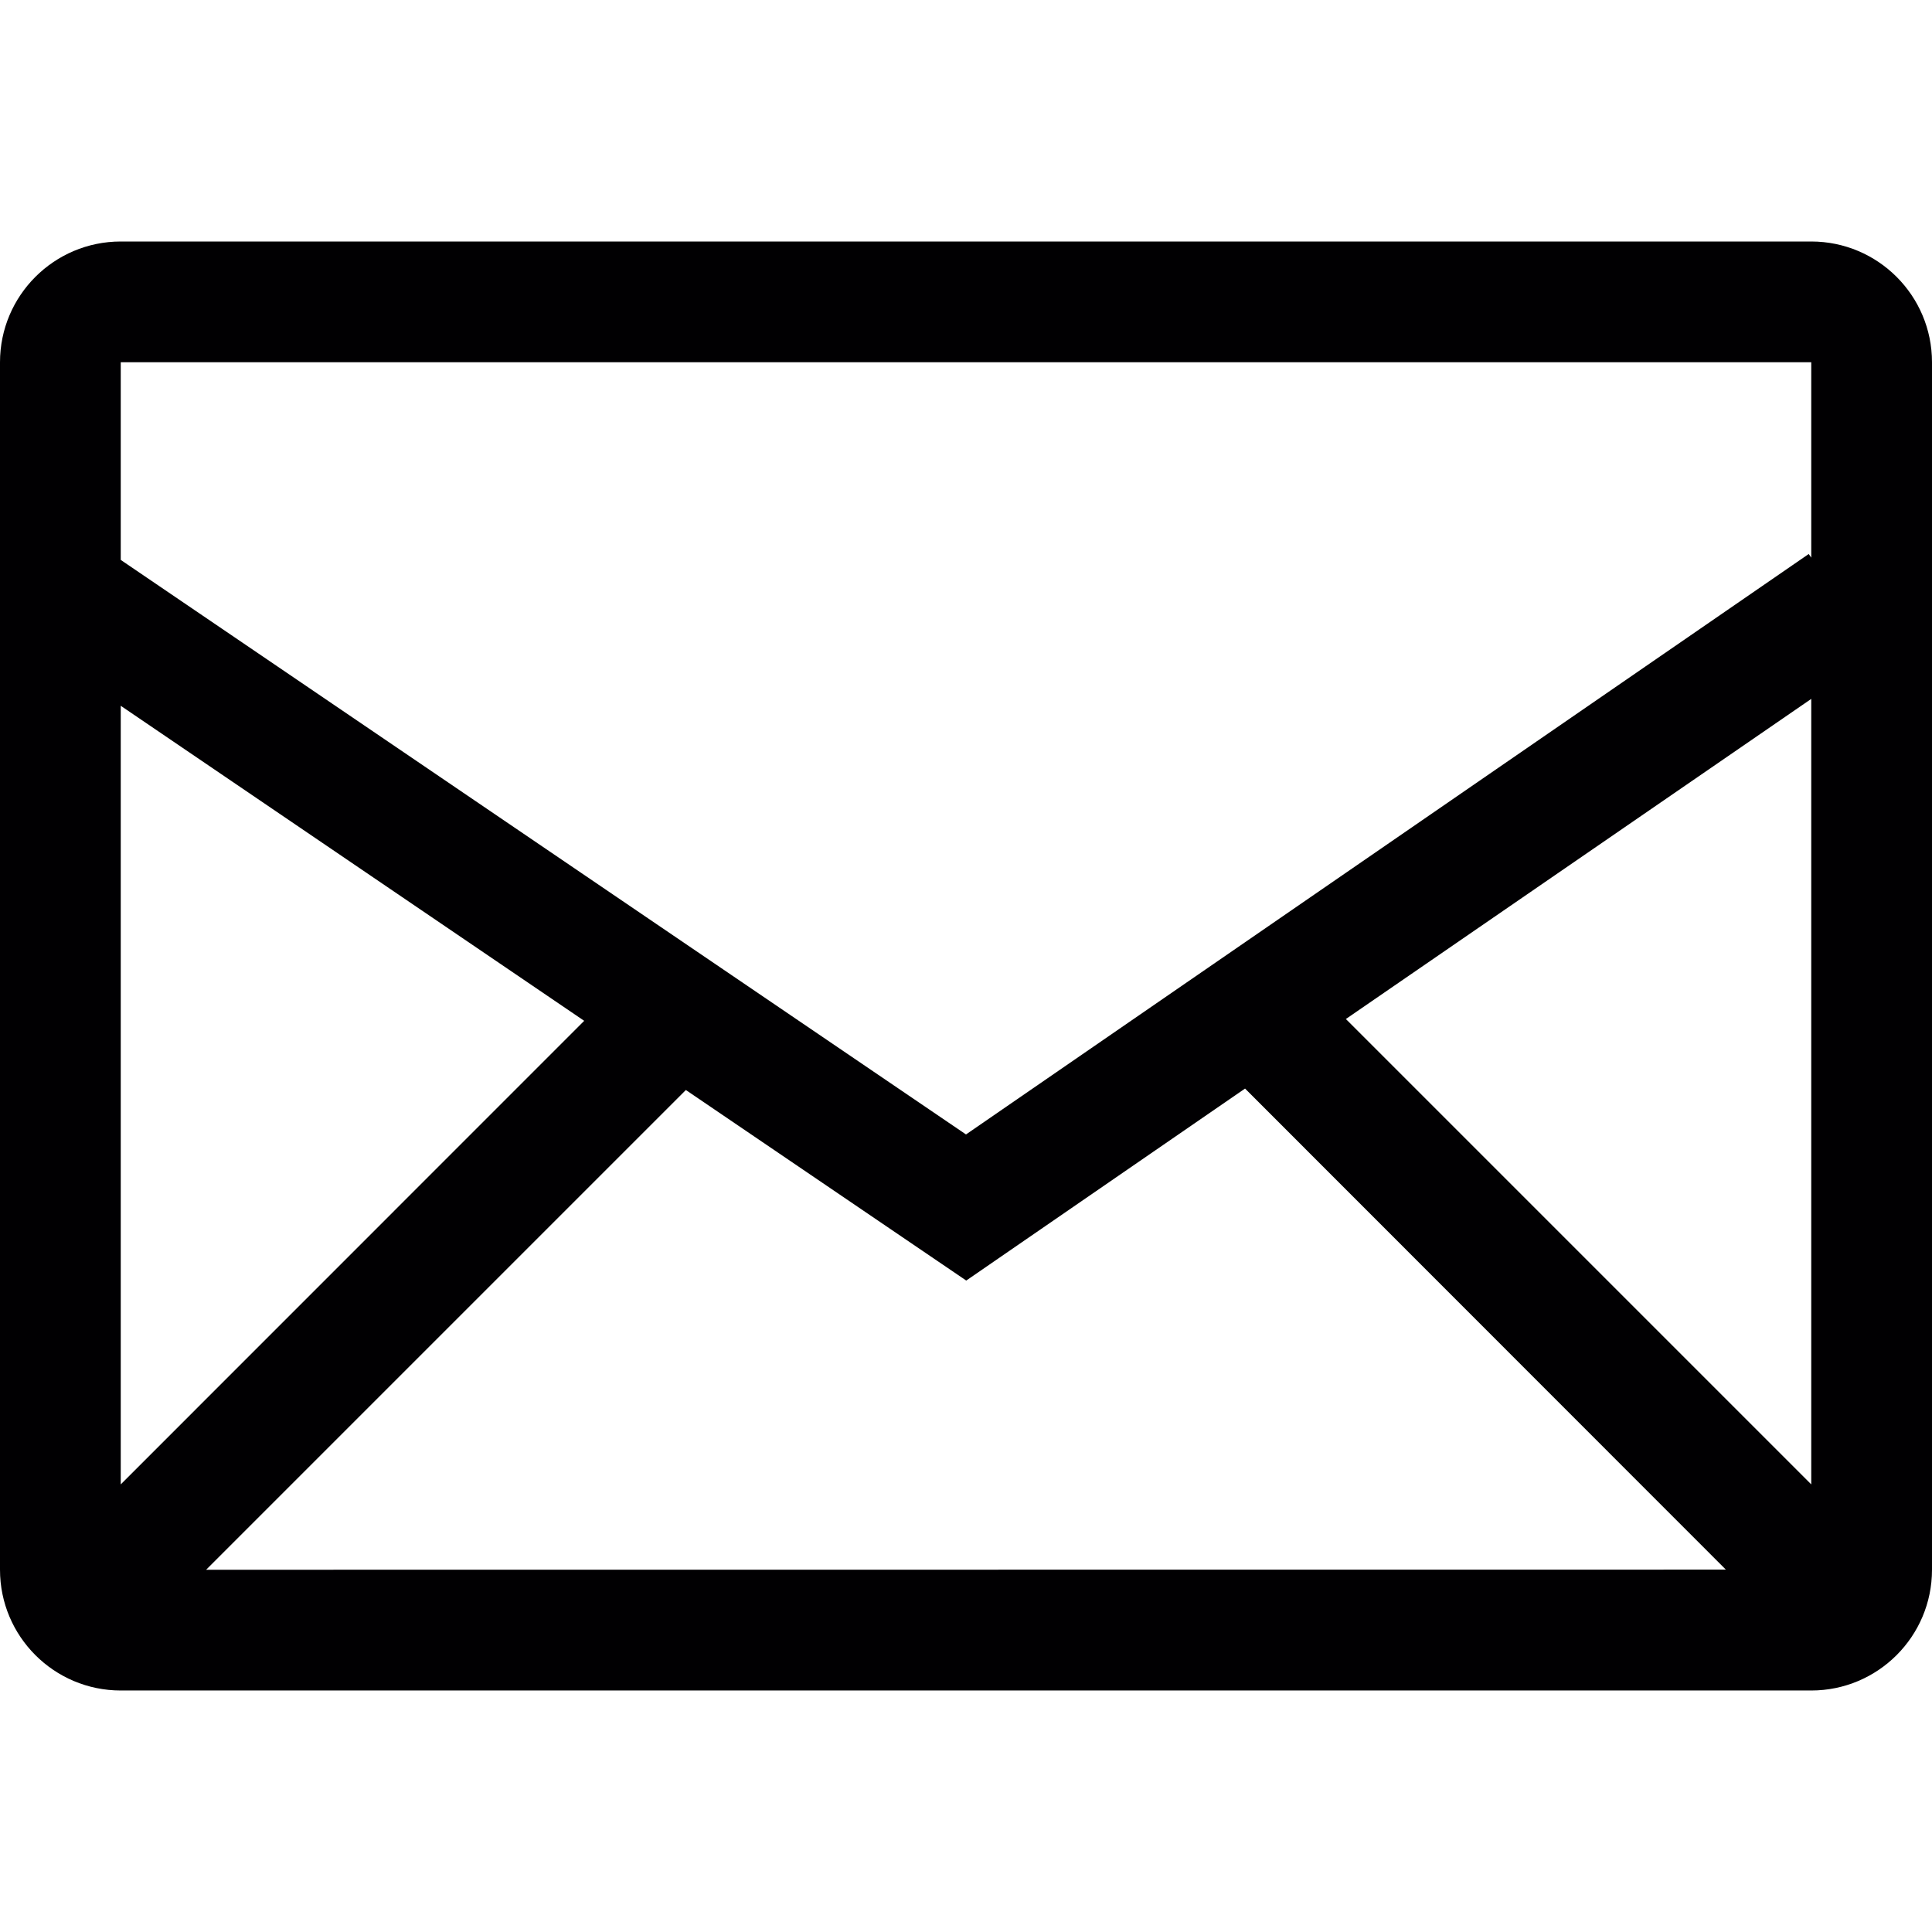
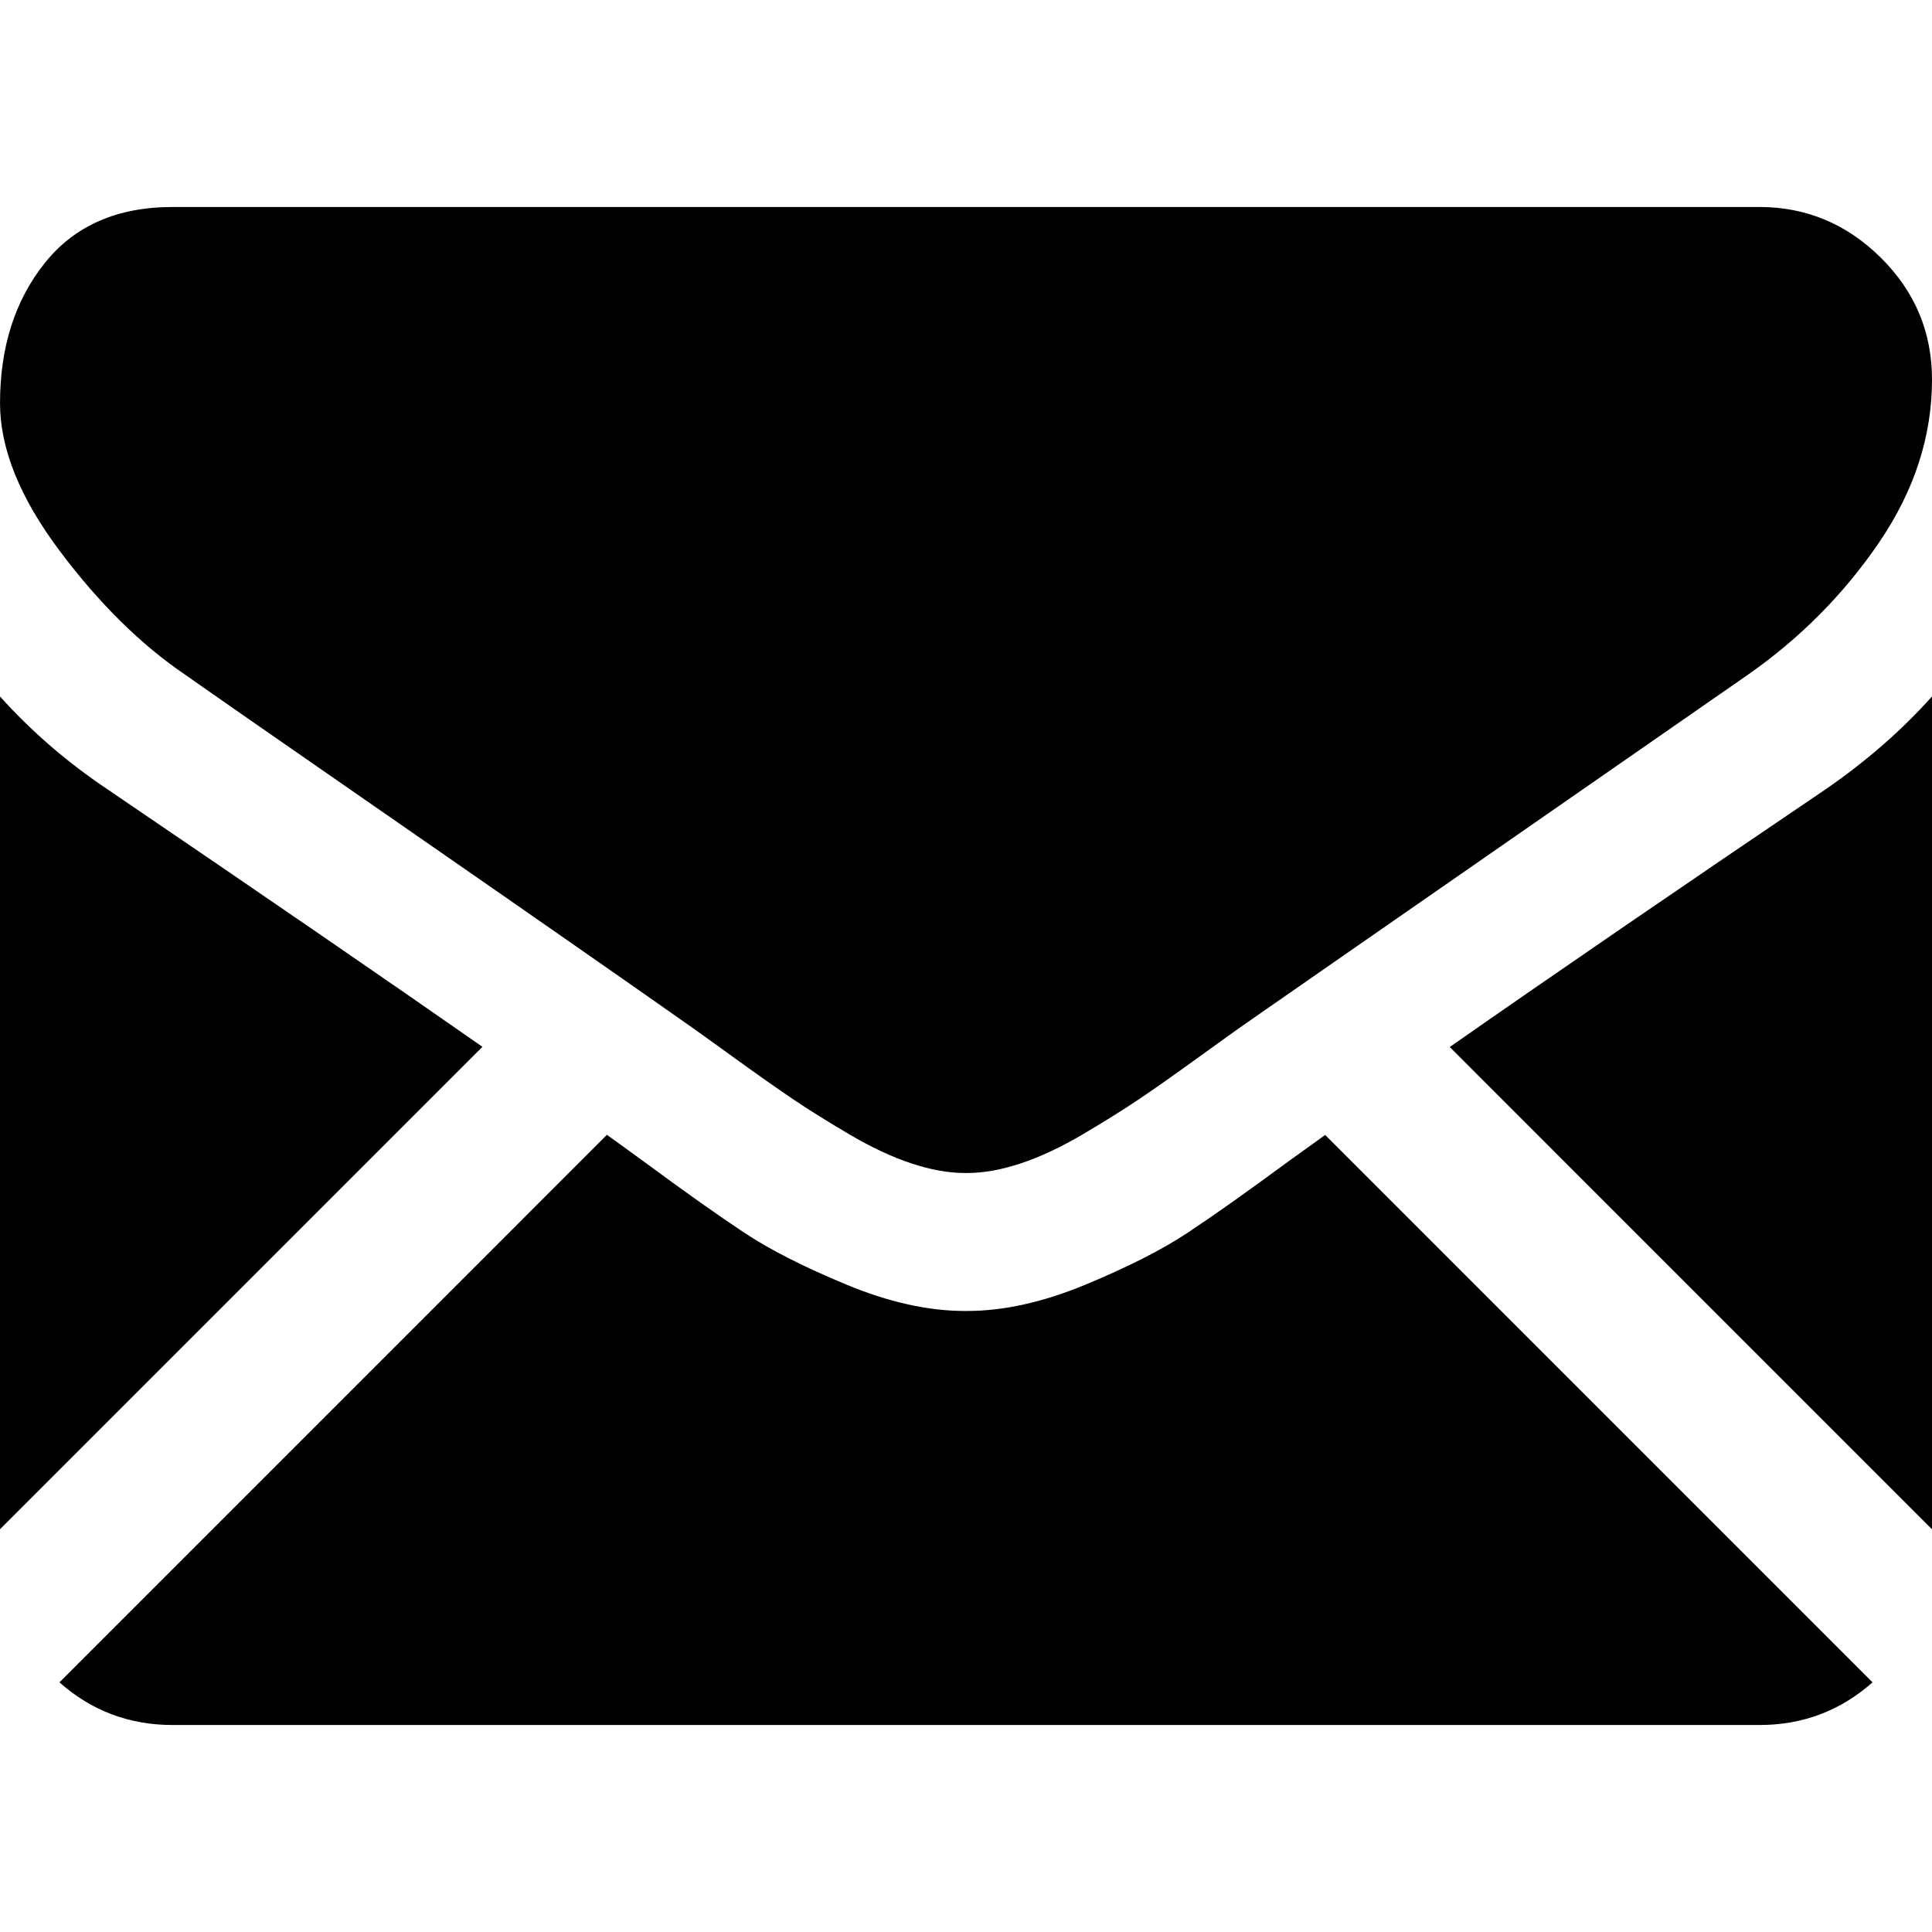
- <svg xmlns="http://www.w3.org/2000/svg" version="1.1" id="Capa_1" x="0px" y="0px" viewBox="0 0 486.392 486.392" style="enable-background:new 0 0 486.392 486.392;" xml:space="preserve">
+ <svg xmlns="http://www.w3.org/2000/svg" version="1.1" id="Capa_1" x="0px" y="0px" width="550.795px" height="550.795px" viewBox="0 0 550.795 550.795" style="enable-background:new 0 0 550.795 550.795;" xml:space="preserve">
  <g>
    <g>
-       <g>
-         <path style="fill:#010002;" d="M455.992,60.799H30.399C13.619,60.799,0,74.418,0,91.198v303.995     c0,16.781,13.619,30.399,30.399,30.399h425.593c16.781,0,30.399-13.619,30.399-30.399V91.198     C486.392,74.418,472.773,60.799,455.992,60.799z M30.399,177.685l116.673,79.312L30.399,373.701V177.685z M51.892,395.193     l120.777-120.777l70.588,47.97l70.192-48.335L434.5,395.163L51.892,395.193L51.892,395.193z M455.992,373.701l-117.16-117.16     l117.16-80.589V373.701z M455.992,140.385l-0.638-0.912l-212.158,146.13L30.399,140.962V91.198h425.593V140.385z" />
-       </g>
+       <path d="M501.613,491.782c12.381,0,23.109-4.088,32.229-12.16L377.793,323.567c-3.744,2.681-7.373,5.288-10.801,7.767    c-11.678,8.604-21.156,15.318-28.434,20.129c-7.277,4.822-16.959,9.737-29.045,14.755c-12.094,5.024-23.361,7.528-33.813,7.528    h-0.306h-0.306c-10.453,0-21.72-2.503-33.813-7.528c-12.093-5.018-21.775-9.933-29.045-14.755    c-7.277-4.811-16.75-11.524-28.434-20.129c-3.256-2.387-6.867-5.006-10.771-7.809L16.946,479.622    c9.119,8.072,19.854,12.16,32.234,12.16H501.613z" />
+       <path d="M31.047,225.299C19.37,217.514,9.015,208.598,0,198.555V435.98l137.541-137.541    C110.025,279.229,74.572,254.877,31.047,225.299z" />
+       <path d="M520.059,225.299c-41.865,28.336-77.447,52.73-106.75,73.195l137.486,137.492V198.555    C541.98,208.396,531.736,217.306,520.059,225.299z" />
+       <path d="M501.613,59.013H49.181c-15.784,0-27.919,5.33-36.42,15.979C4.253,85.646,0.006,98.97,0.006,114.949    c0,12.907,5.636,26.892,16.903,41.959c11.267,15.061,23.256,26.891,35.961,35.496c6.965,4.921,27.969,19.523,63.012,43.801    c18.917,13.109,35.368,24.535,49.505,34.395c12.05,8.396,22.442,15.667,31.022,21.701c0.985,0.691,2.534,1.799,4.59,3.269    c2.215,1.591,5.018,3.61,8.476,6.107c6.659,4.816,12.191,8.709,16.597,11.683c4.4,2.975,9.731,6.298,15.985,9.988    c6.249,3.685,12.143,6.456,17.675,8.299c5.533,1.842,10.655,2.766,15.367,2.766h0.306h0.306c4.711,0,9.834-0.924,15.368-2.766    c5.531-1.843,11.42-4.608,17.674-8.299c6.248-3.69,11.572-7.02,15.986-9.988c4.406-2.974,9.938-6.866,16.598-11.683    c3.451-2.497,6.254-4.517,8.469-6.102c2.057-1.476,3.605-2.577,4.596-3.274c6.684-4.651,17.1-11.892,31.104-21.616    c25.482-17.705,63.01-43.764,112.742-78.281c14.957-10.447,27.453-23.054,37.496-37.803c10.025-14.749,15.051-30.22,15.051-46.408    c0-13.525-4.873-25.098-14.598-34.737C526.461,63.829,514.932,59.013,501.613,59.013z" />
    </g>
-     <g>
- 	</g>
-     <g>
- 	</g>
-     <g>
- 	</g>
-     <g>
- 	</g>
-     <g>
- 	</g>
-     <g>
- 	</g>
-     <g>
- 	</g>
-     <g>
- 	</g>
-     <g>
- 	</g>
-     <g>
- 	</g>
-     <g>
- 	</g>
-     <g>
- 	</g>
-     <g>
- 	</g>
-     <g>
- 	</g>
-     <g>
- 	</g>
  </g>
  <g>
</g>
  <g>
</g>
  <g>
</g>
  <g>
</g>
  <g>
</g>
  <g>
</g>
  <g>
</g>
  <g>
</g>
  <g>
</g>
  <g>
</g>
  <g>
</g>
  <g>
</g>
  <g>
</g>
  <g>
</g>
  <g>
</g>
</svg>
